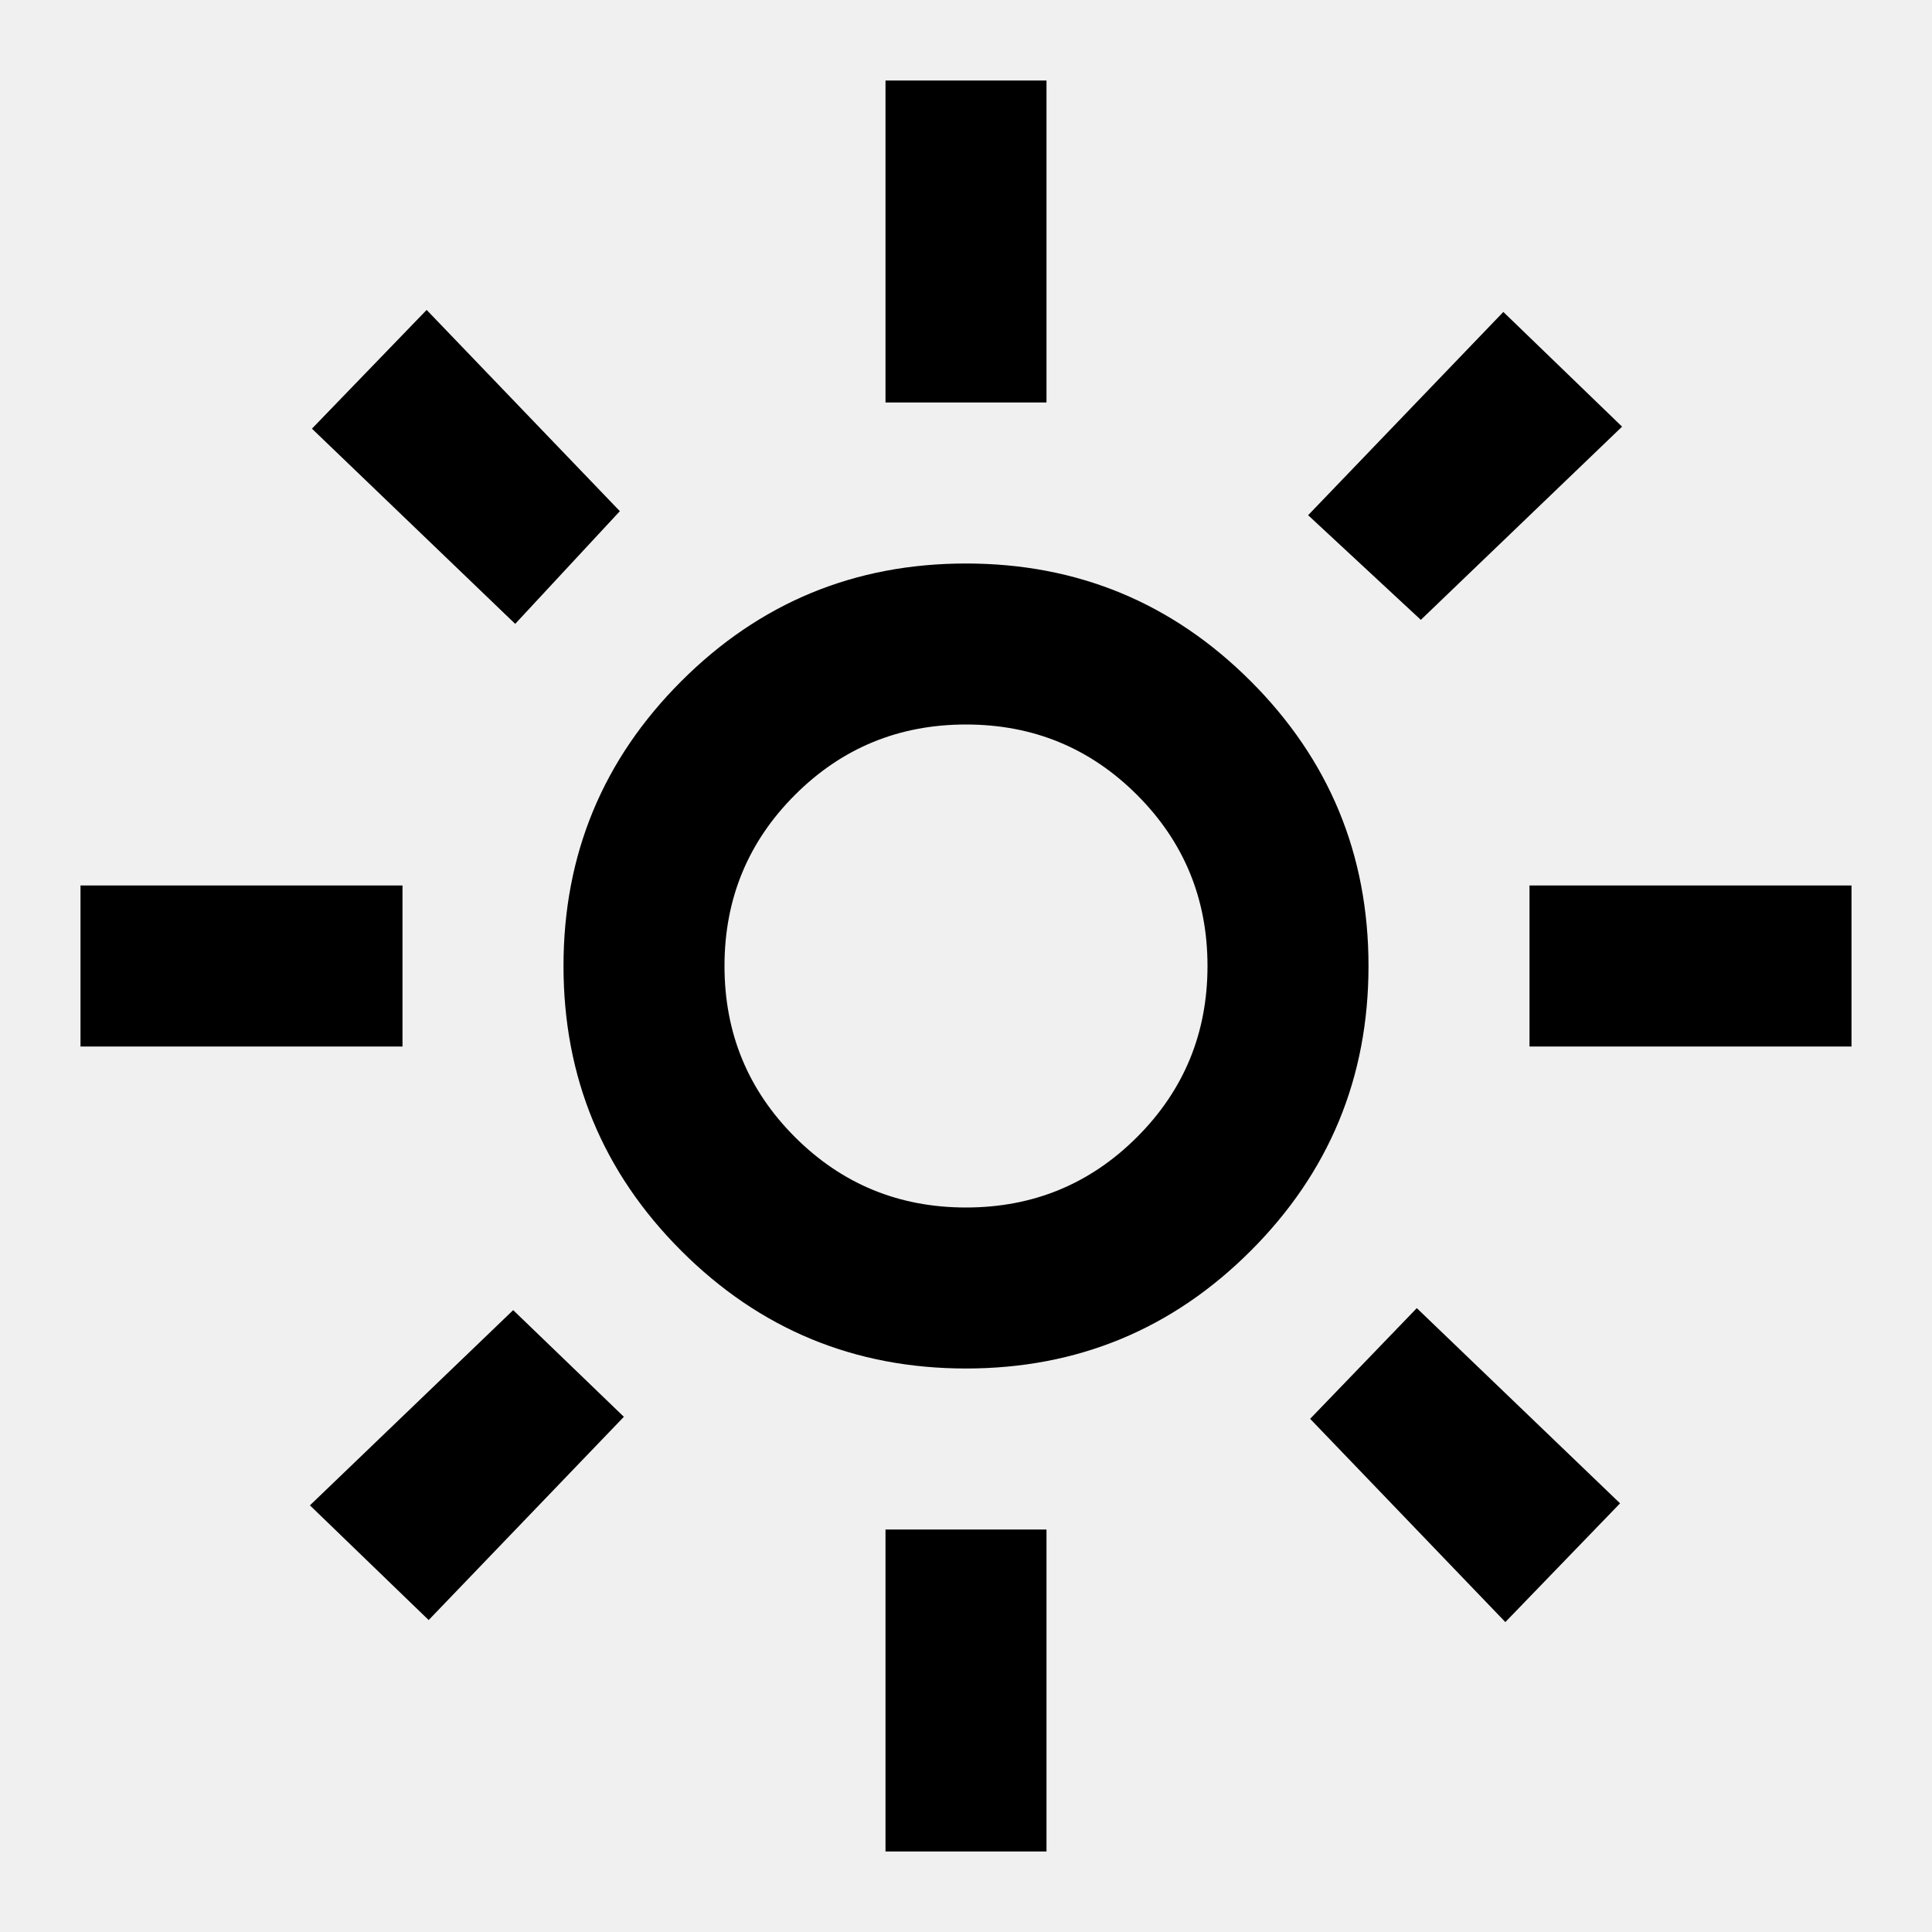
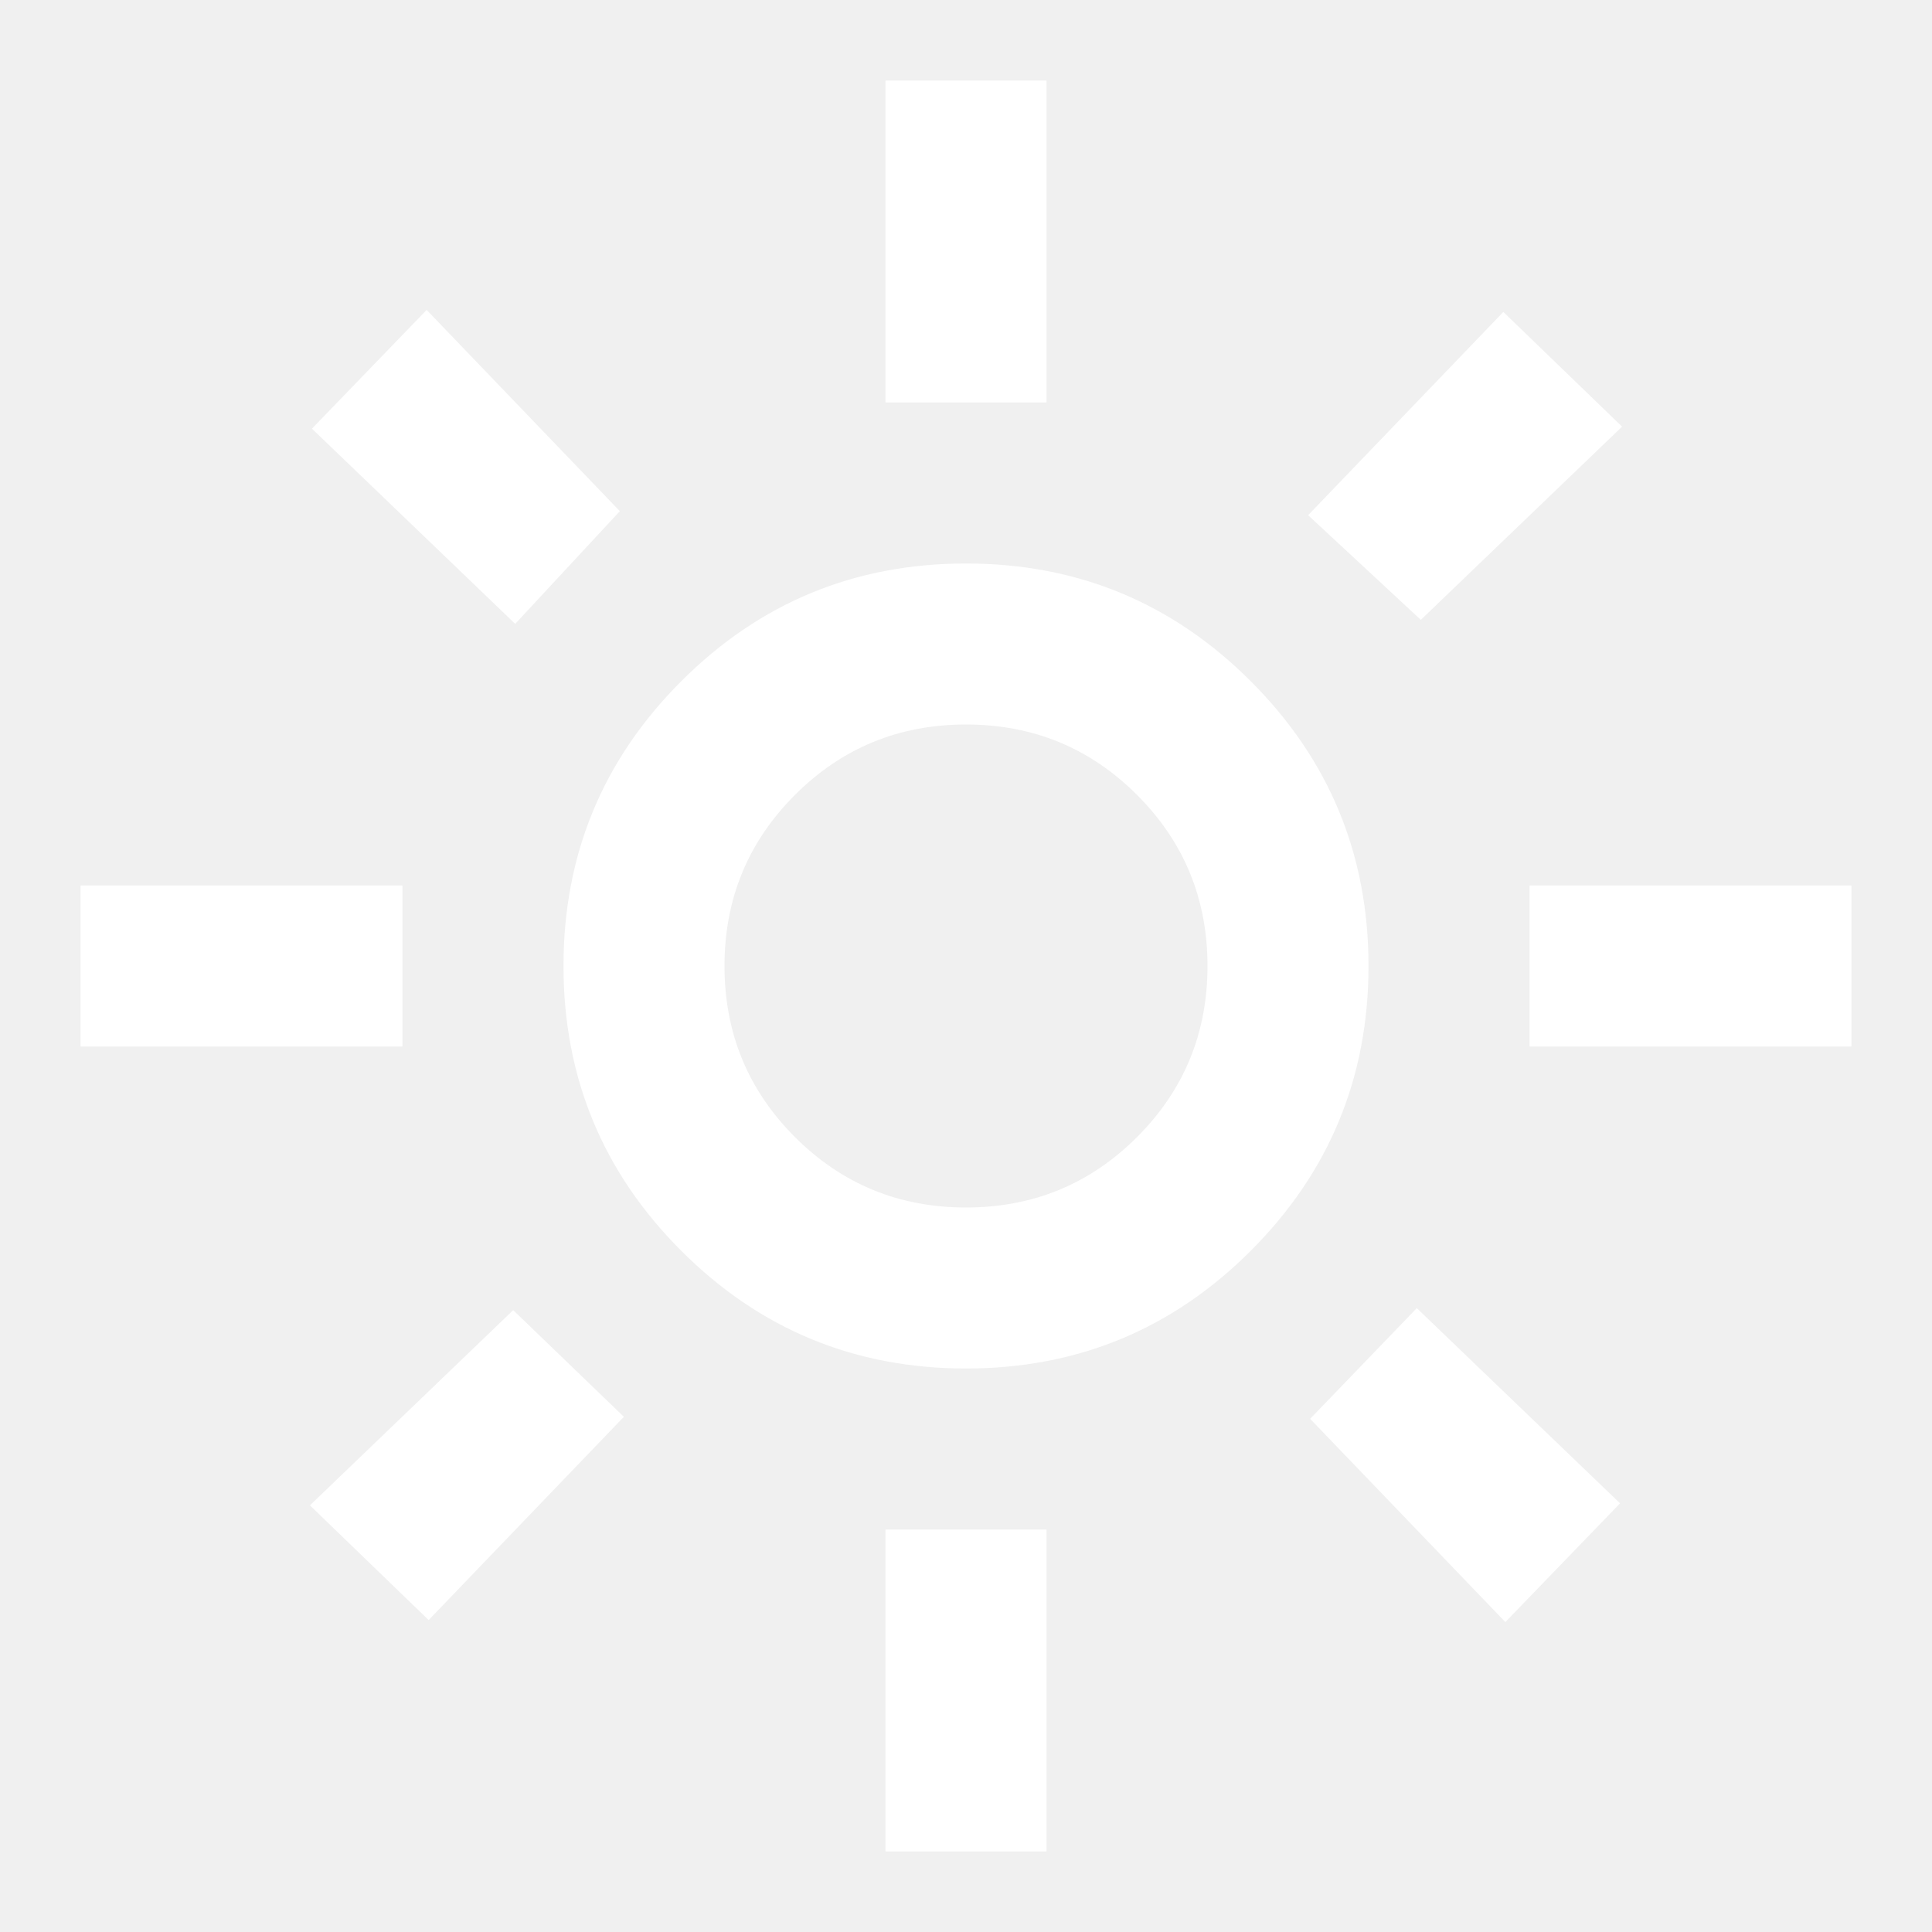
- <svg xmlns="http://www.w3.org/2000/svg" height="24" viewBox="0 -960 960 960" width="24">
+ <svg xmlns="http://www.w3.org/2000/svg" height="24" viewBox="0 -960 960 960" width="24" fill="#FFF">
  <path d="M480-360q50 0 85-35t35-85q0-50-35-85t-85-35q-50 0-85 35t-35 85q0 50 35 85t85 35Zm0 80q-83 0-141.5-58.5T280-480q0-83 58.5-141.5T480-680q83 0 141.5 58.5T680-480q0 83-58.5 141.5T480-280ZM200-440H40v-80h160v80Zm720 0H760v-80h160v80ZM440-760v-160h80v160h-80Zm0 720v-160h80v160h-80ZM256-650l-101-97 57-59 96 100-52 56Zm492 496-97-101 53-55 101 97-57 59Zm-98-550 97-101 59 57-100 96-56-52ZM154-212l101-97 55 53-97 101-59-57Zm326-268Z" />
</svg>
